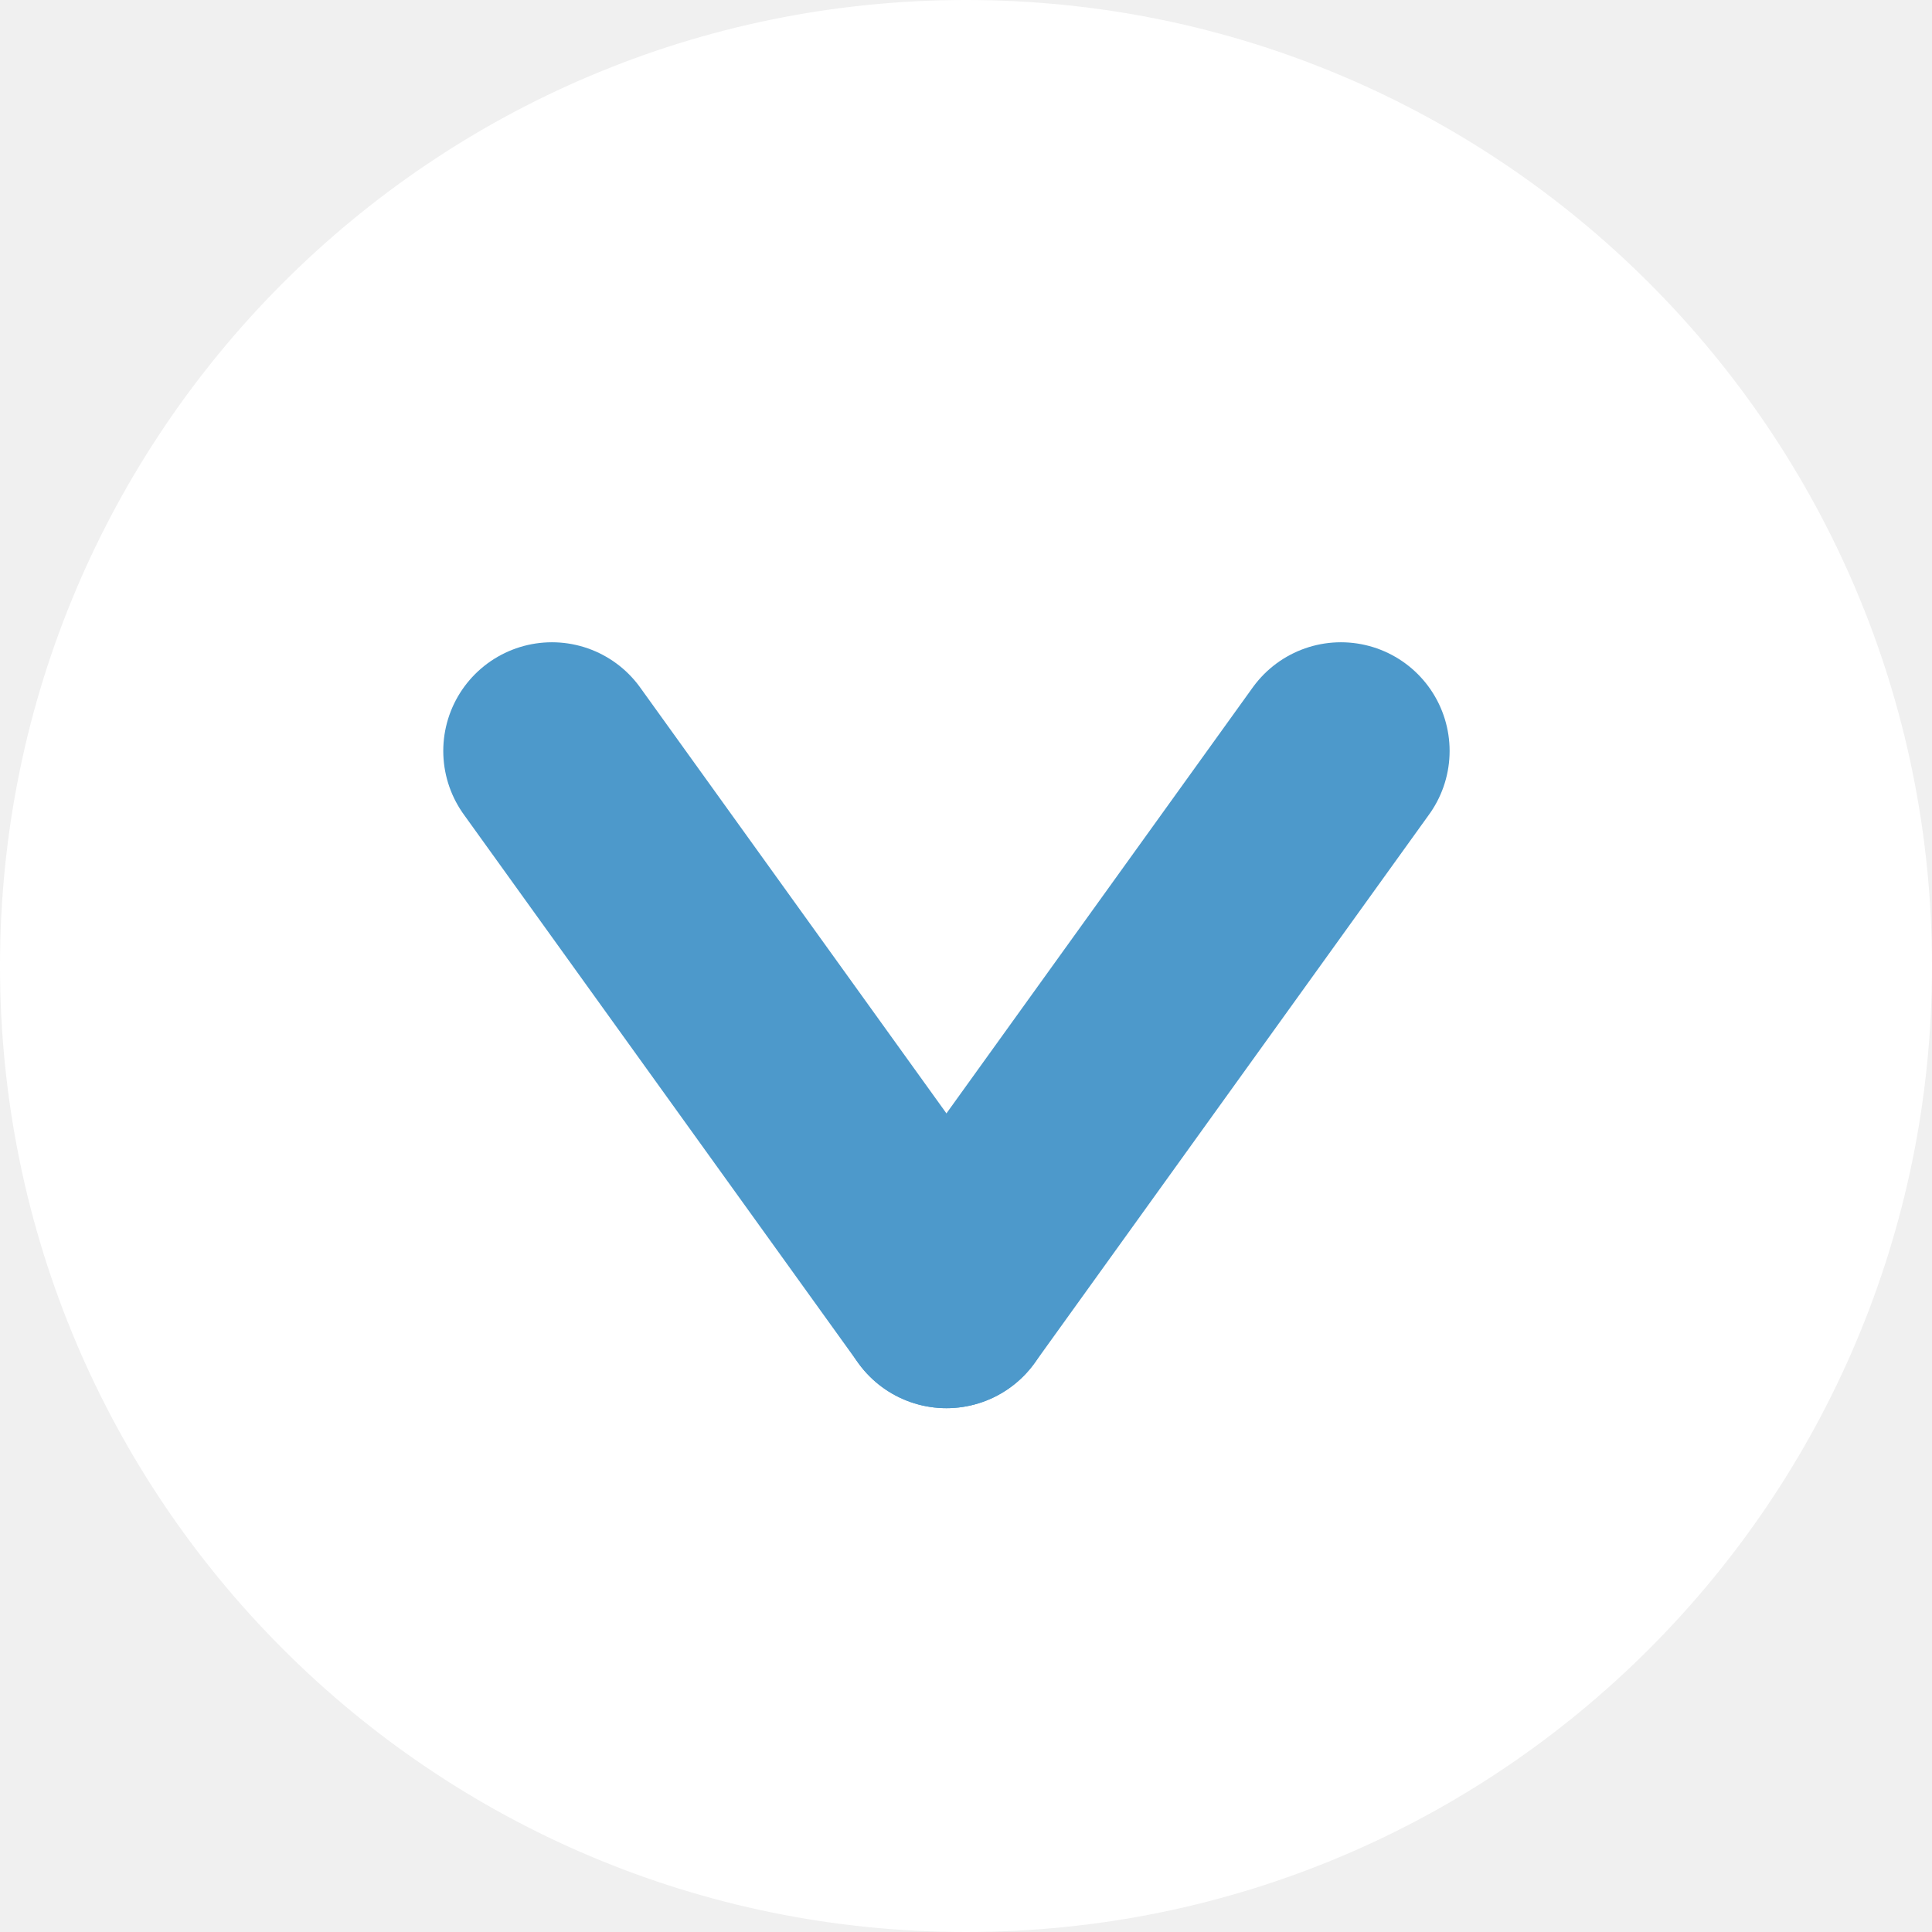
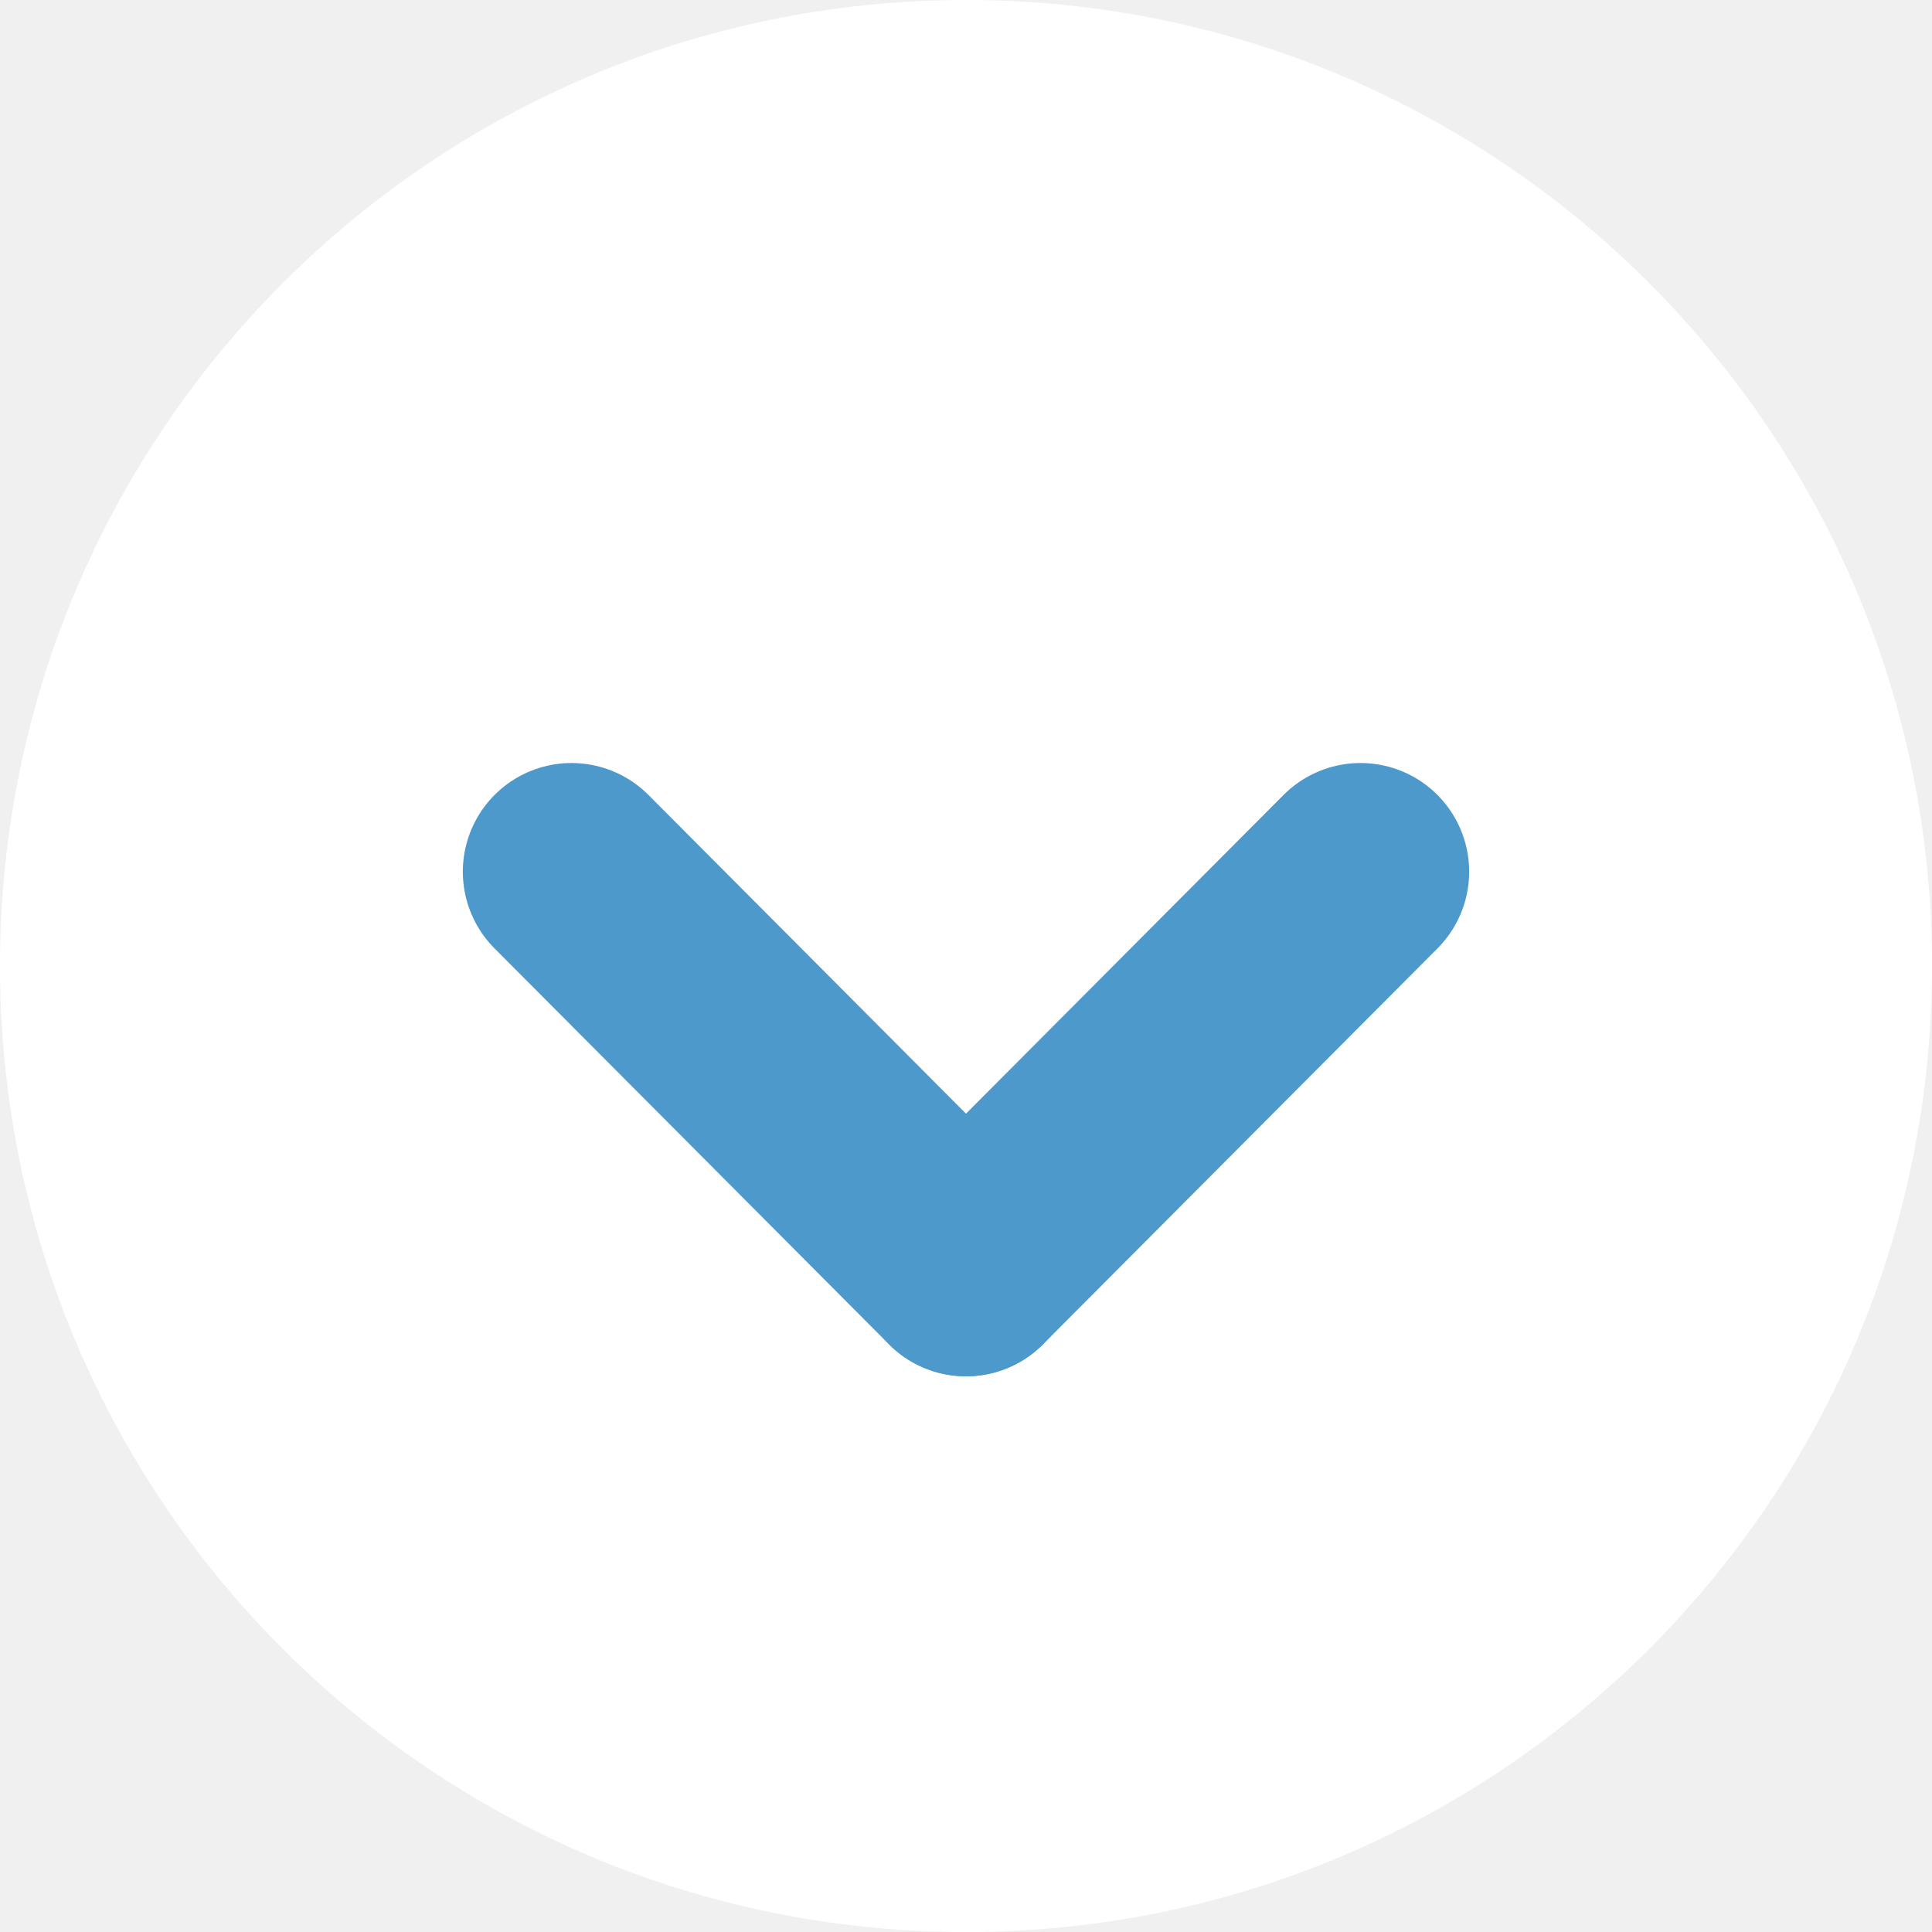
<svg xmlns="http://www.w3.org/2000/svg" width="16" height="16" viewBox="0 0 16 16">
-   <g id="그룹_452" data-name="그룹 452" transform="translate(-41 -857)">
+   <g id="그룹_530" data-name="그룹 530" transform="translate(-41 -857)">
    <circle id="타원_15" data-name="타원 15" cx="8" cy="8" r="8" transform="translate(41 857)" fill="#fff" />
-     <g id="그룹_447" data-name="그룹 447" transform="translate(45.571 863.219)">
-       <path id="패스_1238" data-name="패스 1238" d="M1439.743,862.885l3.267,4.543" transform="translate(-1439.743 -862.885)" fill="none" stroke="#4d99cb" stroke-linecap="round" stroke-linejoin="round" stroke-width="1.8" />
-       <path id="패스_1239" data-name="패스 1239" d="M1443.01,862.885l-3.267,4.543" transform="translate(-1436.476 -862.885)" fill="none" stroke="#4d99cb" stroke-linecap="round" stroke-linejoin="round" stroke-width="1.8" />
+     <g id="그룹_447" data-name="그룹 447" transform="translate(45.733 864.219)">
+       <path id="패스_1238" data-name="패스 1238" d="M1439.743,862.885l3.267,3.279" transform="translate(-1439.743 -862.885)" fill="none" stroke="#4d99cb" stroke-linecap="round" stroke-linejoin="round" stroke-width="1.8" />
+       <path id="패스_1239" data-name="패스 1239" d="M1443.01,862.885l-3.267,3.279" transform="translate(-1436.476 -862.885)" fill="none" stroke="#4d99cb" stroke-linecap="round" stroke-linejoin="round" stroke-width="1.8" />
    </g>
  </g>
</svg>
